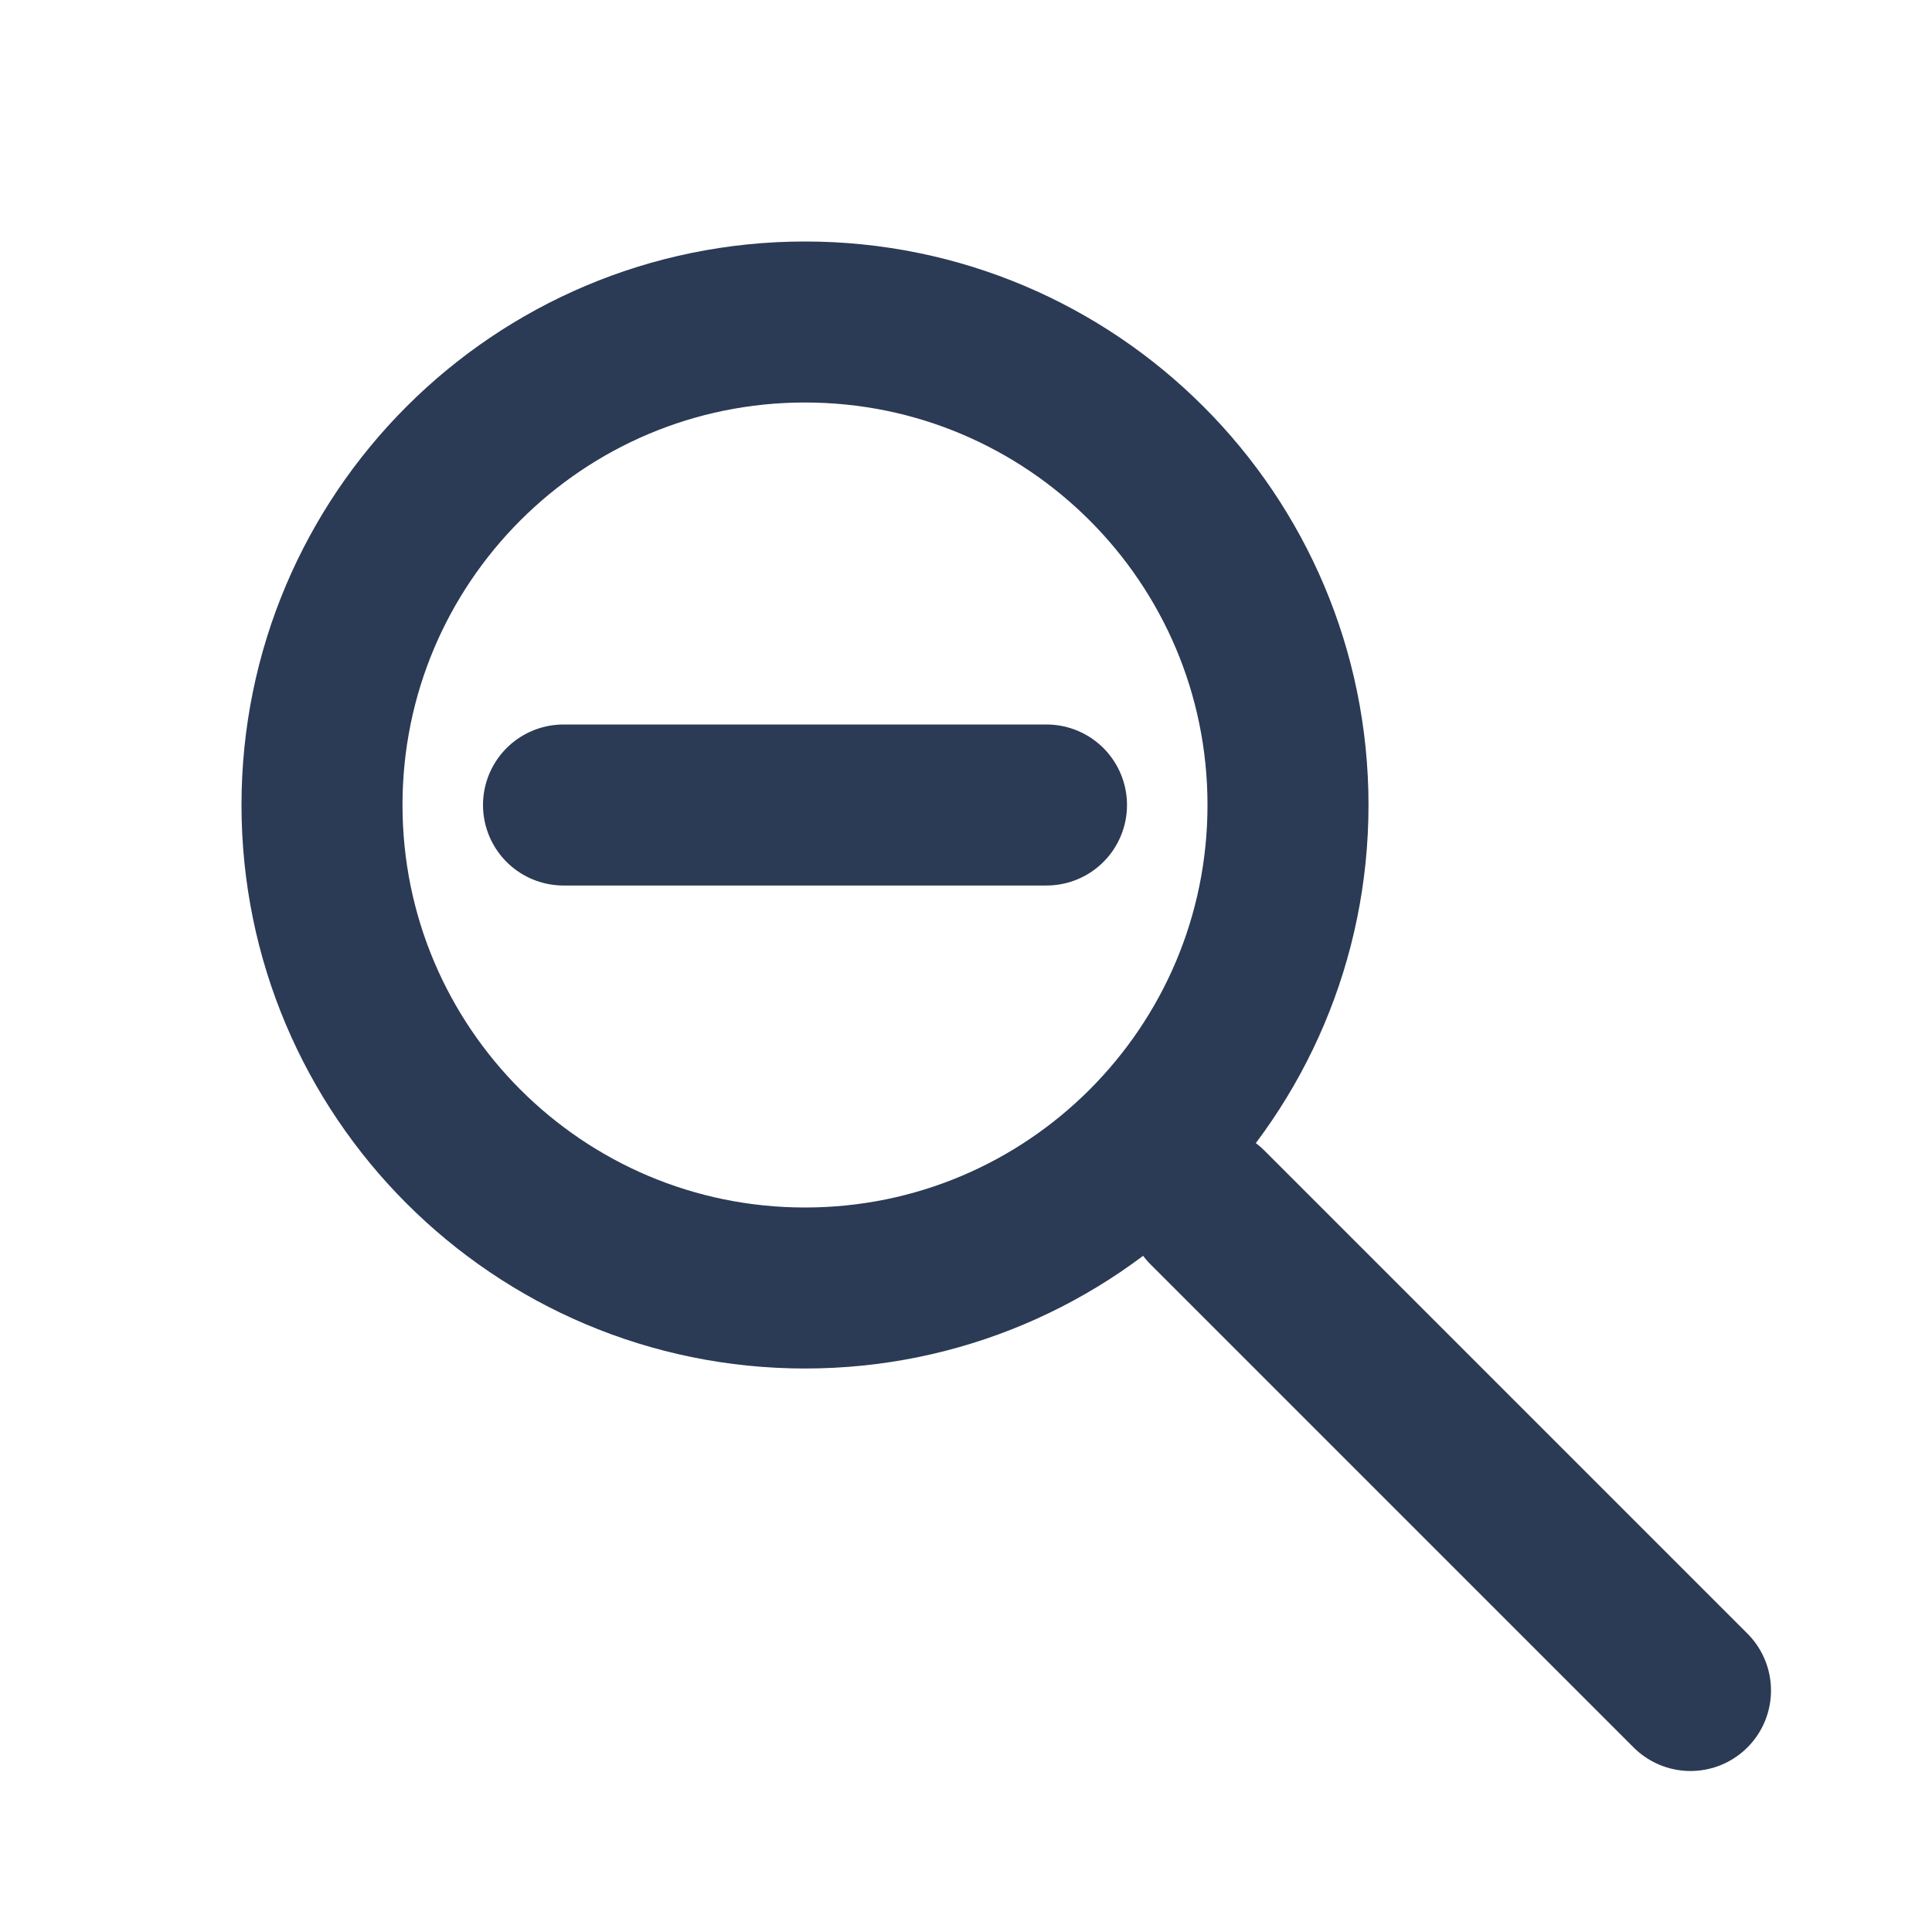
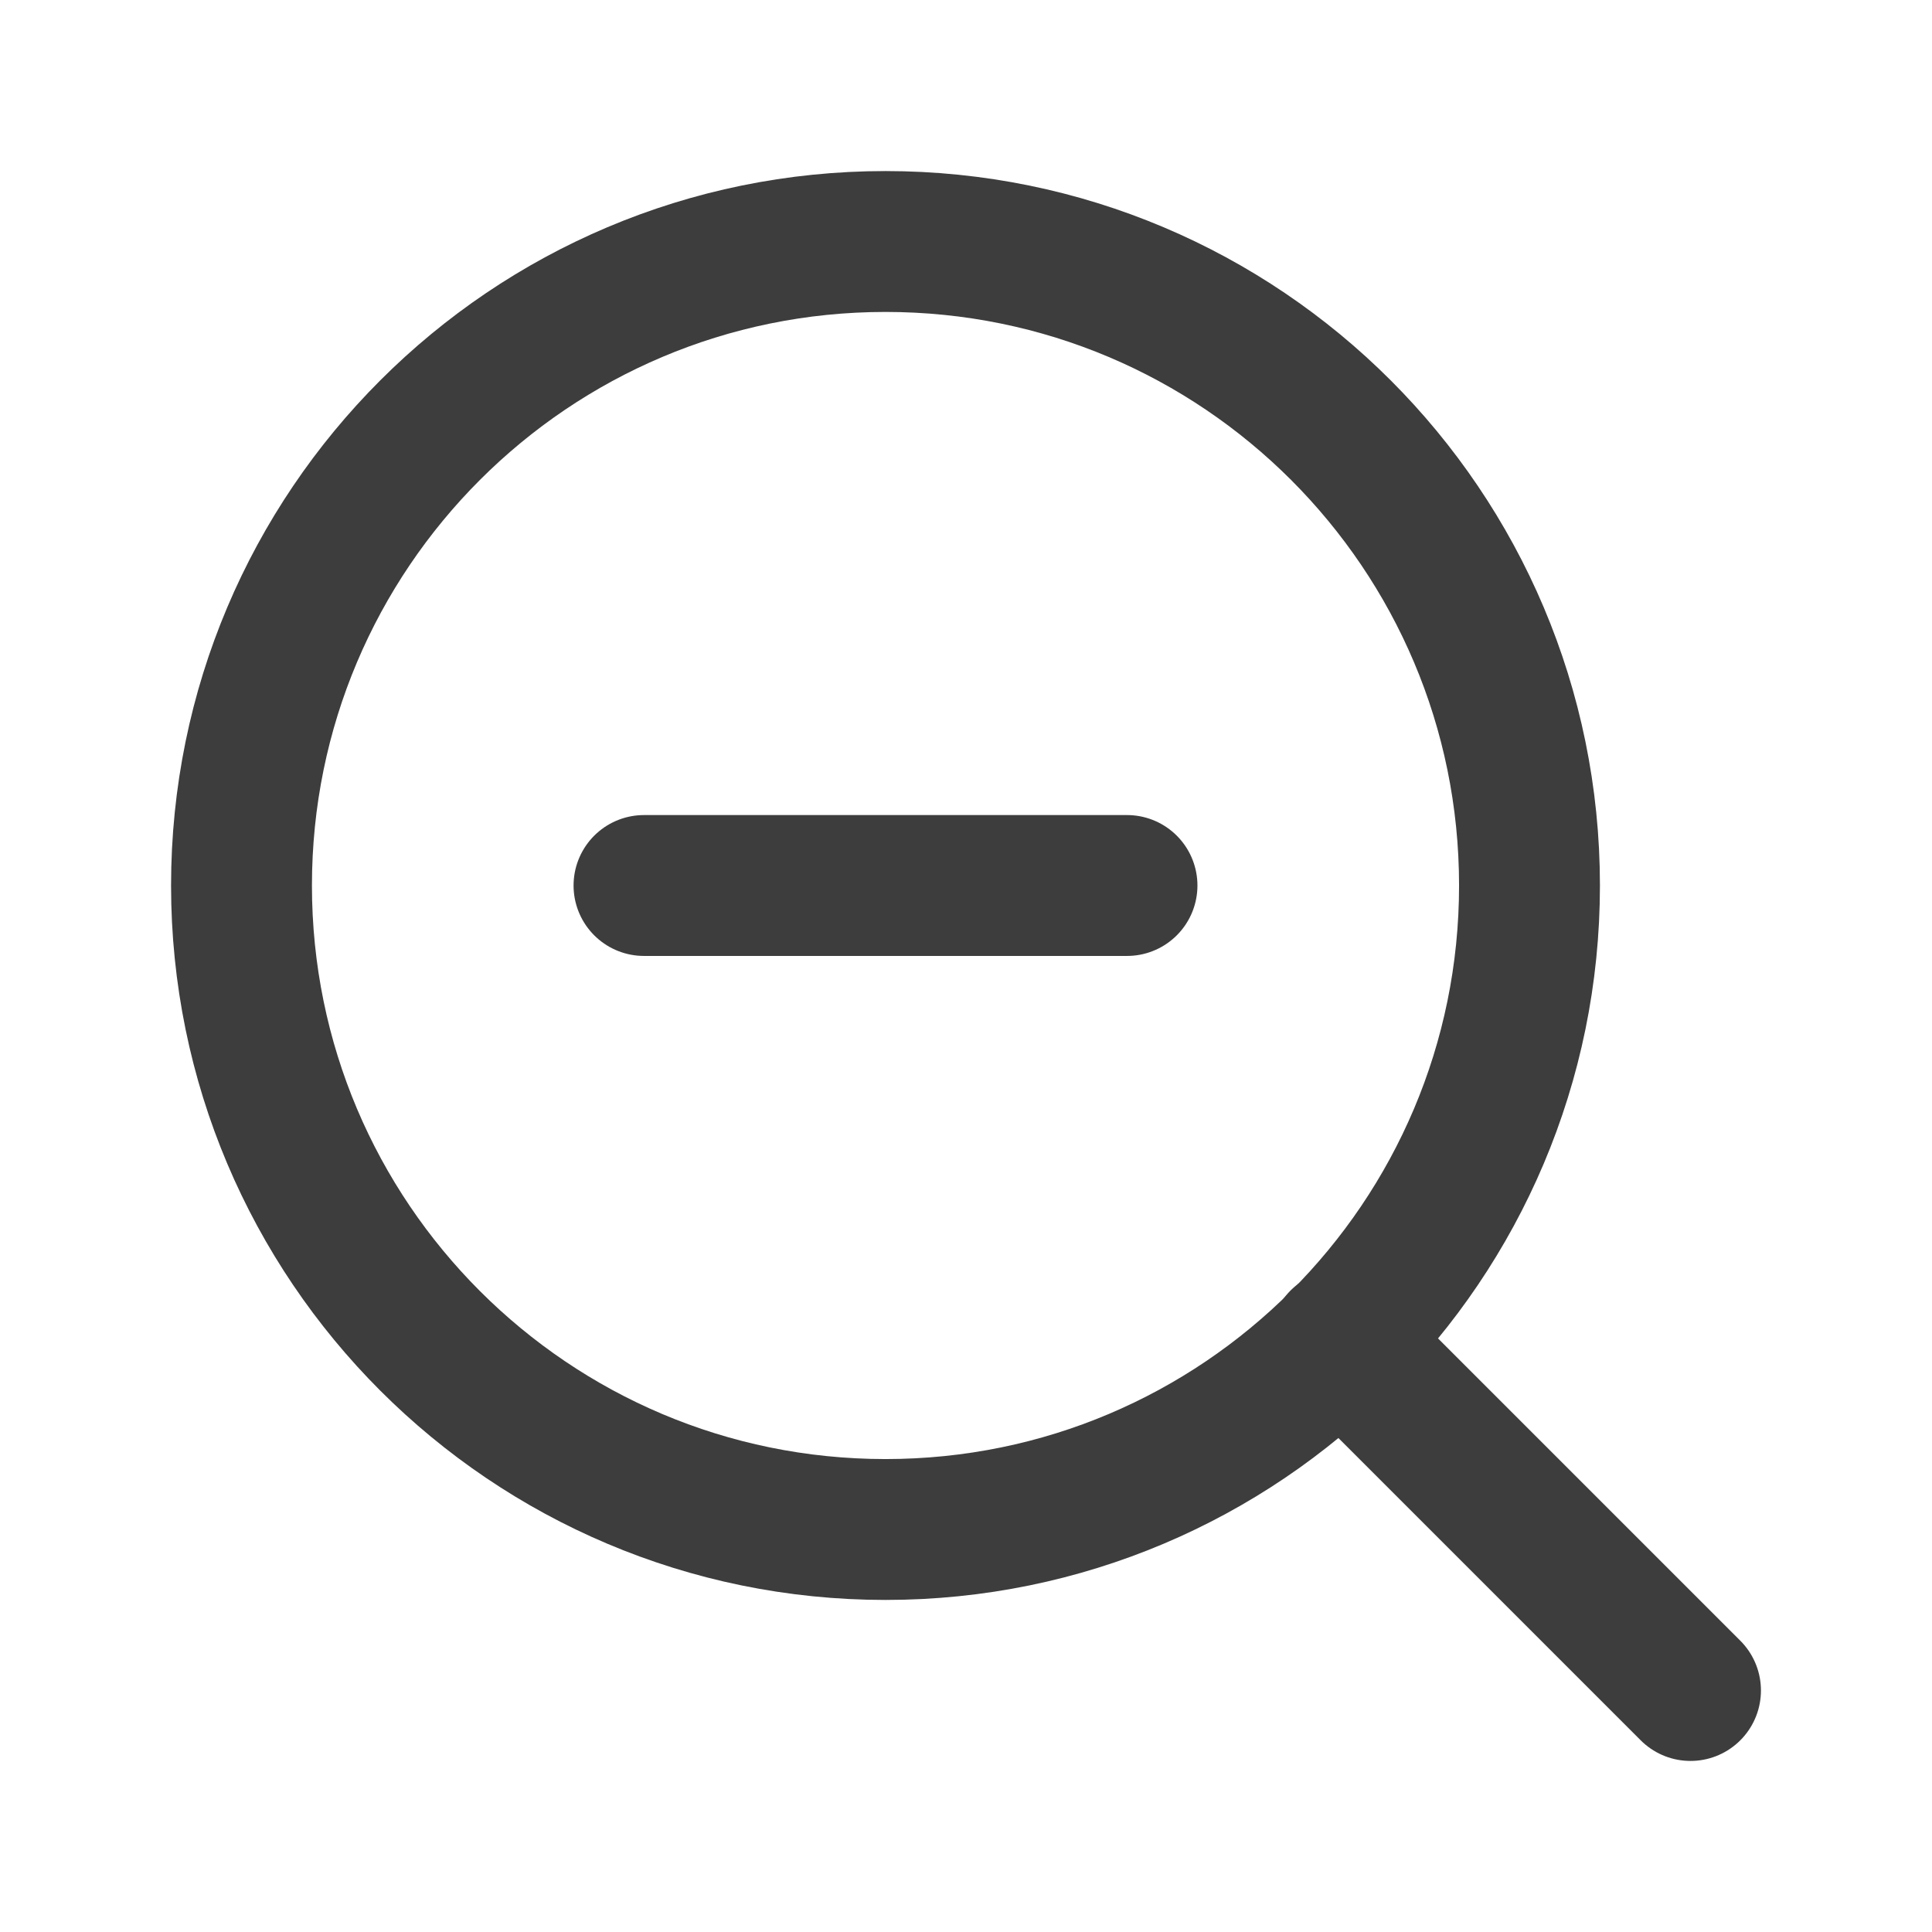
- <svg xmlns="http://www.w3.org/2000/svg" width="24" height="24" viewBox="0 0 24 24">
-   <circle cx="10" cy="10" r="6" stroke="#2b3a55" stroke-width="2" fill="none" stroke-linecap="round" stroke-linejoin="round" />
-   <path d="M15 15l6 6" stroke="#2b3a55" stroke-width="2" fill="none" stroke-linecap="round" stroke-linejoin="round" />
-   <path d="M7 10h6" stroke="#2b3a55" stroke-width="2" fill="none" stroke-linecap="round" stroke-linejoin="round" />
+ <svg xmlns="http://www.w3.org/2000/svg" width="24" height="24" viewBox="0 0 24 24" fill="none" stroke="#3d3d3d" stroke-width="1.75" stroke-linecap="round" stroke-linejoin="round">
+   <circle cx="11" cy="11" r="8" />
+   <line x1="21" x2="16.65" y1="21" y2="16.65" />
+   <line x1="8" x2="14" y1="11" y2="11" />
</svg>
